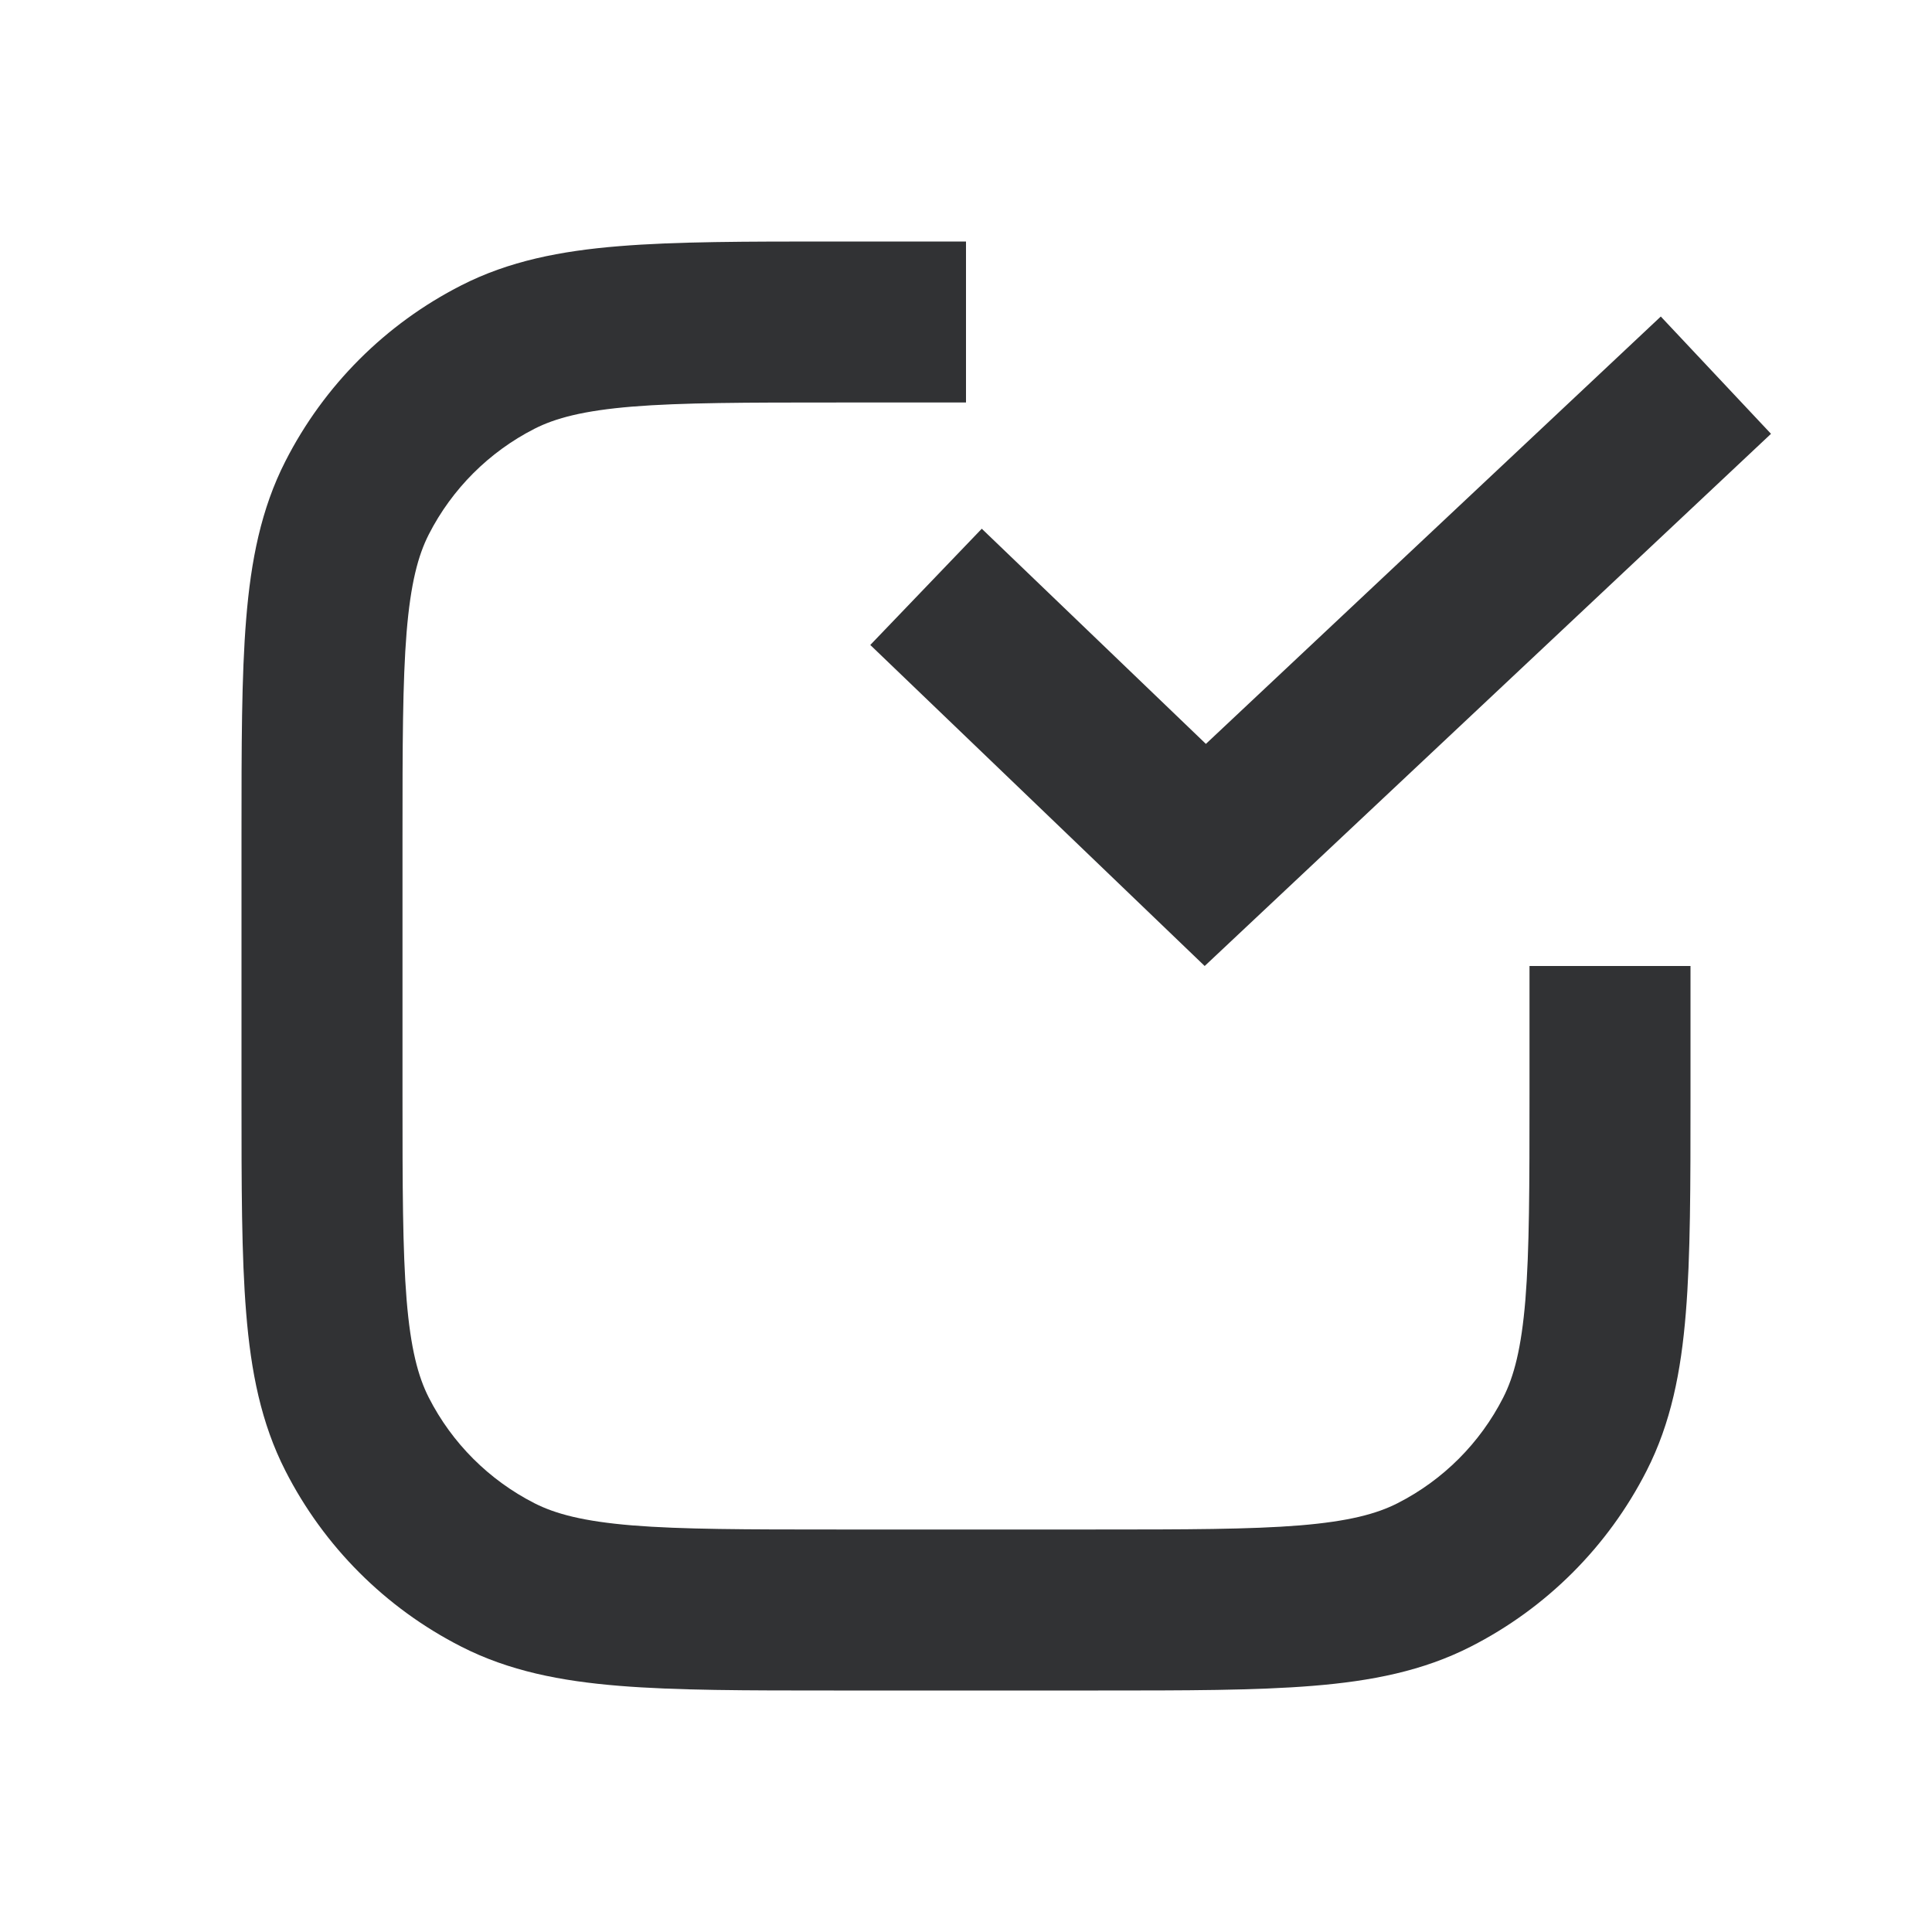
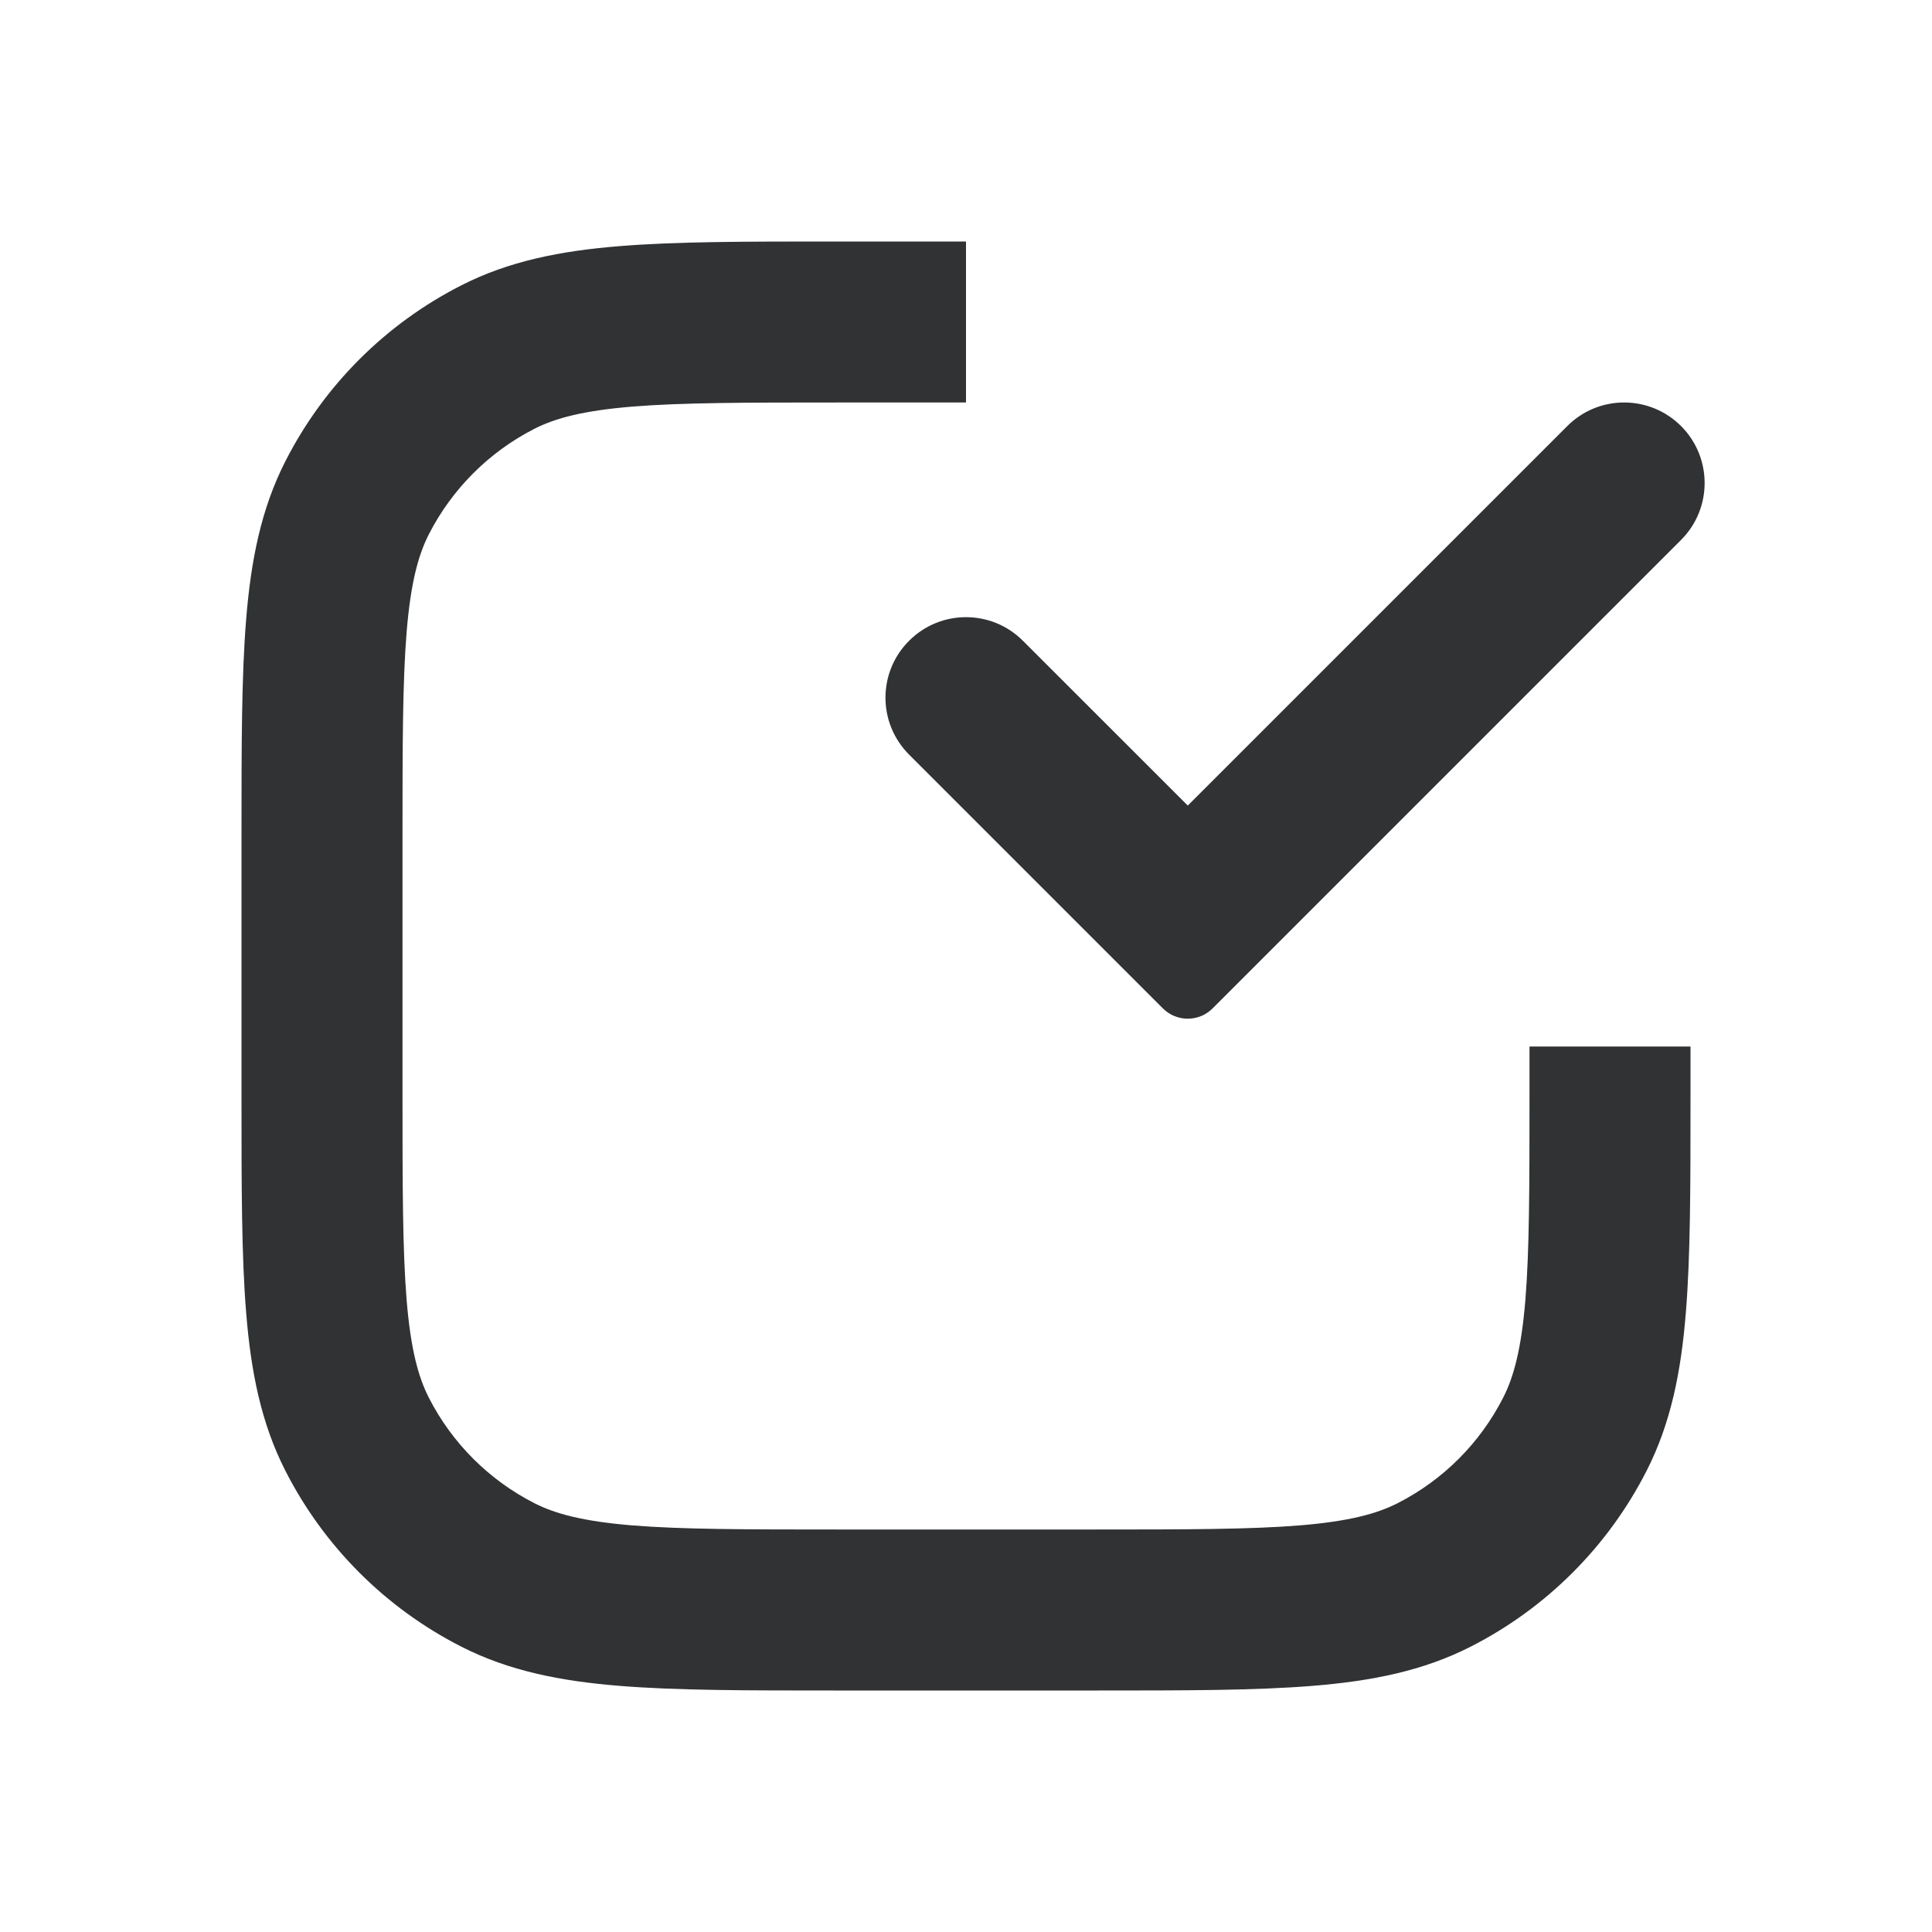
<svg xmlns="http://www.w3.org/2000/svg" width="24" height="24" viewBox="0 0 24 24" fill="none">
-   <path fill-rule="evenodd" clip-rule="evenodd" d="M12 3H10.357H10.357C9.273 3 8.399 3 7.691 3.058C6.963 3.117 6.322 3.243 5.73 3.545C4.789 4.024 4.024 4.789 3.545 5.73C3.243 6.322 3.117 6.963 3.058 7.691C3 8.399 3 9.273 3 10.357V10.357V13.643C3 14.727 3 15.601 3.058 16.309C3.117 17.038 3.243 17.678 3.545 18.27C4.024 19.211 4.789 19.976 5.73 20.455C6.322 20.757 6.963 20.883 7.691 20.942C8.399 21 9.273 21 10.357 21H10.357H13.643H13.643C14.727 21 15.601 21 16.309 20.942C17.038 20.883 17.678 20.757 18.27 20.455C19.211 19.976 19.976 19.211 20.455 18.27C20.757 17.678 20.883 17.038 20.942 16.309C21 15.601 21 14.727 21 13.643V13.643V12H19V13.6C19 14.737 18.999 15.529 18.949 16.146C18.899 16.751 18.807 17.099 18.673 17.362C18.385 17.927 17.927 18.385 17.362 18.673C17.099 18.807 16.751 18.899 16.146 18.949C15.529 18.999 14.737 19 13.6 19H10.4C9.263 19 8.471 18.999 7.854 18.949C7.249 18.899 6.901 18.807 6.638 18.673C6.074 18.385 5.615 17.927 5.327 17.362C5.193 17.099 5.101 16.751 5.051 16.146C5.001 15.529 5 14.737 5 13.6V10.4C5 9.263 5.001 8.471 5.051 7.854C5.101 7.249 5.193 6.901 5.327 6.638C5.615 6.074 6.074 5.615 6.638 5.327C6.901 5.193 7.249 5.101 7.854 5.051C8.471 5.001 9.263 5 10.4 5H12V3ZM10.811 8.012L14.965 12L22 5.389L20.631 3.932L14.98 9.241L12.196 6.568L10.811 8.012Z" fill="#313234" />
+   <path fill-rule="evenodd" clip-rule="evenodd" d="M12 3H10.357H10.357C9.273 3 8.399 3 7.691 3.058C6.963 3.117 6.322 3.243 5.73 3.545C4.789 4.024 4.024 4.789 3.545 5.73C3.243 6.322 3.117 6.963 3.058 7.691C3 8.399 3 9.273 3 10.357V13.643C3 14.727 3 15.601 3.058 16.309C3.117 17.038 3.243 17.678 3.545 18.27C4.024 19.211 4.789 19.976 5.73 20.455C6.322 20.757 6.963 20.883 7.691 20.942C8.399 21 9.273 21 10.357 21H10.357H13.643H13.643C14.727 21 15.601 21 16.309 20.942C17.038 20.883 17.678 20.757 18.27 20.455C19.211 19.976 19.976 19.211 20.455 18.27C20.757 17.678 20.883 17.038 20.942 16.309C21 15.601 21 14.727 21 13.643V13.643V13H19V13.6C19 14.737 18.999 15.529 18.949 16.146C18.899 16.751 18.807 17.099 18.673 17.362C18.385 17.927 17.927 18.385 17.362 18.673C17.099 18.807 16.751 18.899 16.146 18.949C15.529 18.999 14.737 19 13.6 19H10.4C9.263 19 8.471 18.999 7.854 18.949C7.249 18.899 6.901 18.807 6.638 18.673C6.074 18.385 5.615 17.927 5.327 17.362C5.193 17.099 5.101 16.751 5.051 16.146C5.001 15.529 5 14.737 5 13.6V10.4C5 9.263 5.001 8.471 5.051 7.854C5.101 7.249 5.193 6.901 5.327 6.638C5.615 6.074 6.074 5.615 6.638 5.327C6.901 5.193 7.249 5.101 7.854 5.051C8.471 5.001 9.263 5 10.4 5H12V3ZM19.469 5.293L14.755 10.007L12.707 7.96C12.317 7.569 11.683 7.569 11.293 7.96C10.902 8.35 10.902 8.983 11.293 9.374L14.446 12.527C14.616 12.697 14.893 12.697 15.063 12.527L20.883 6.707C21.273 6.317 21.273 5.683 20.883 5.293C20.492 4.902 19.859 4.902 19.469 5.293Z" fill="#313234" />
</svg>
